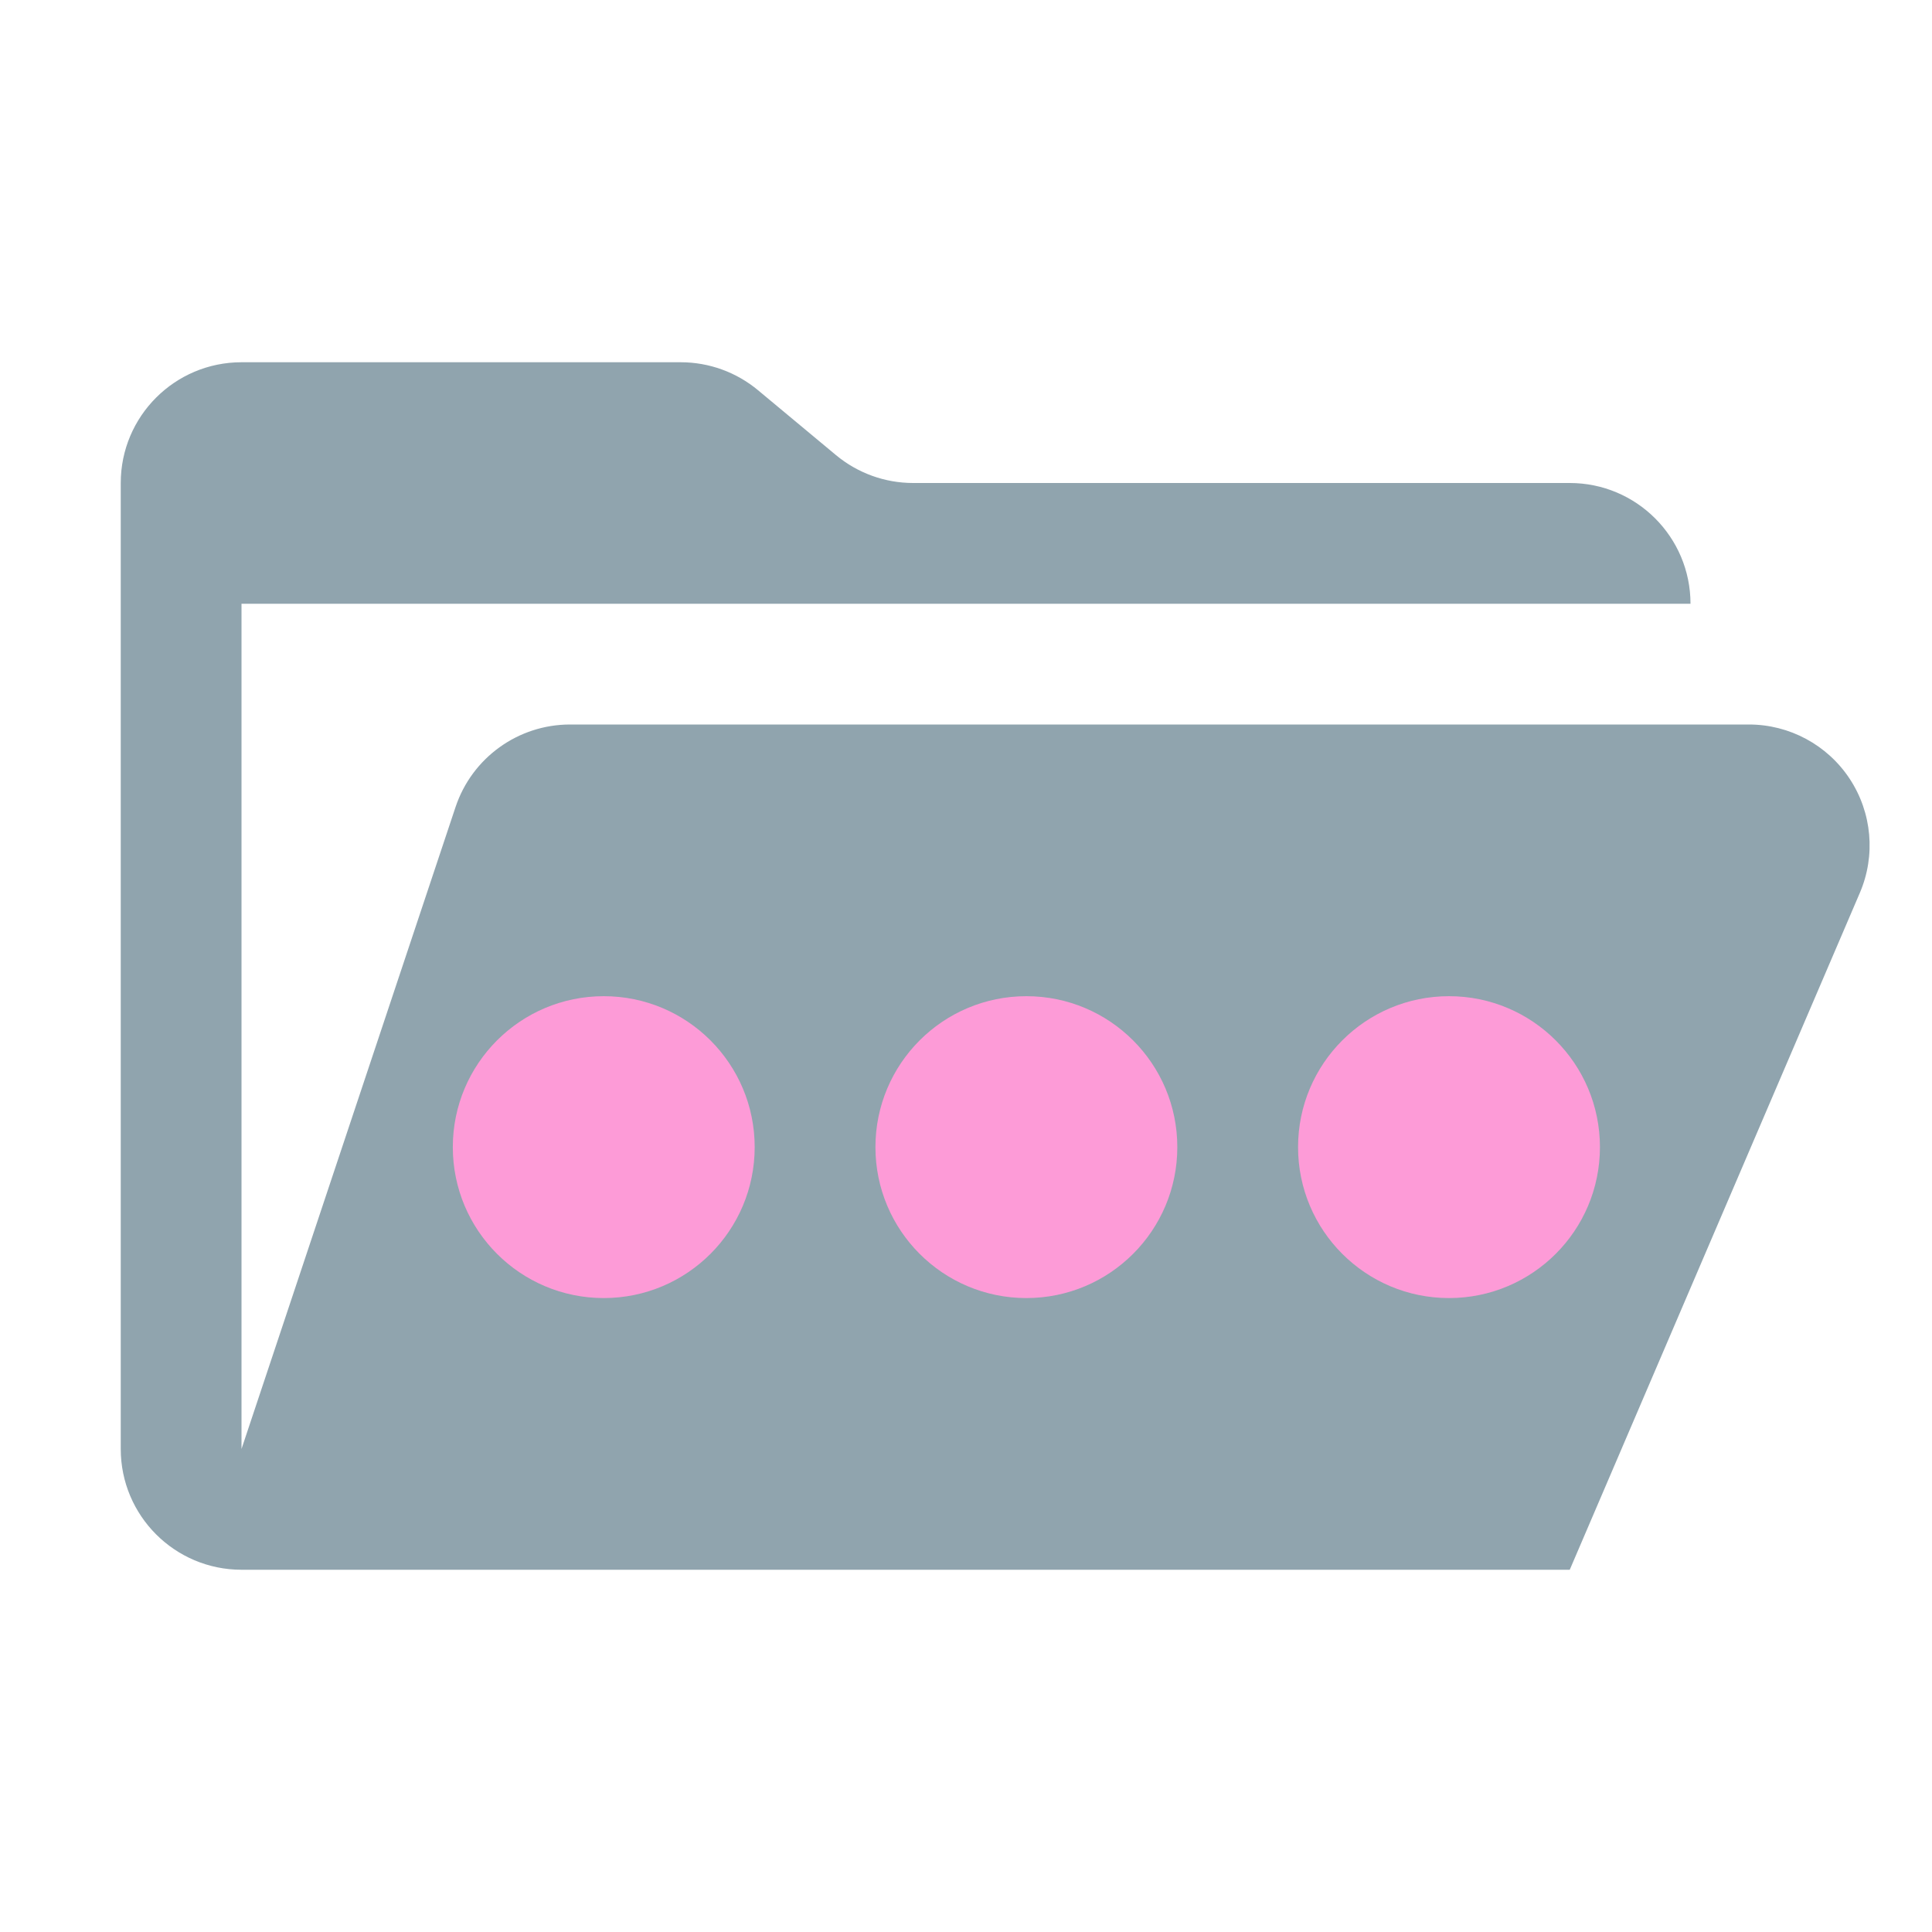
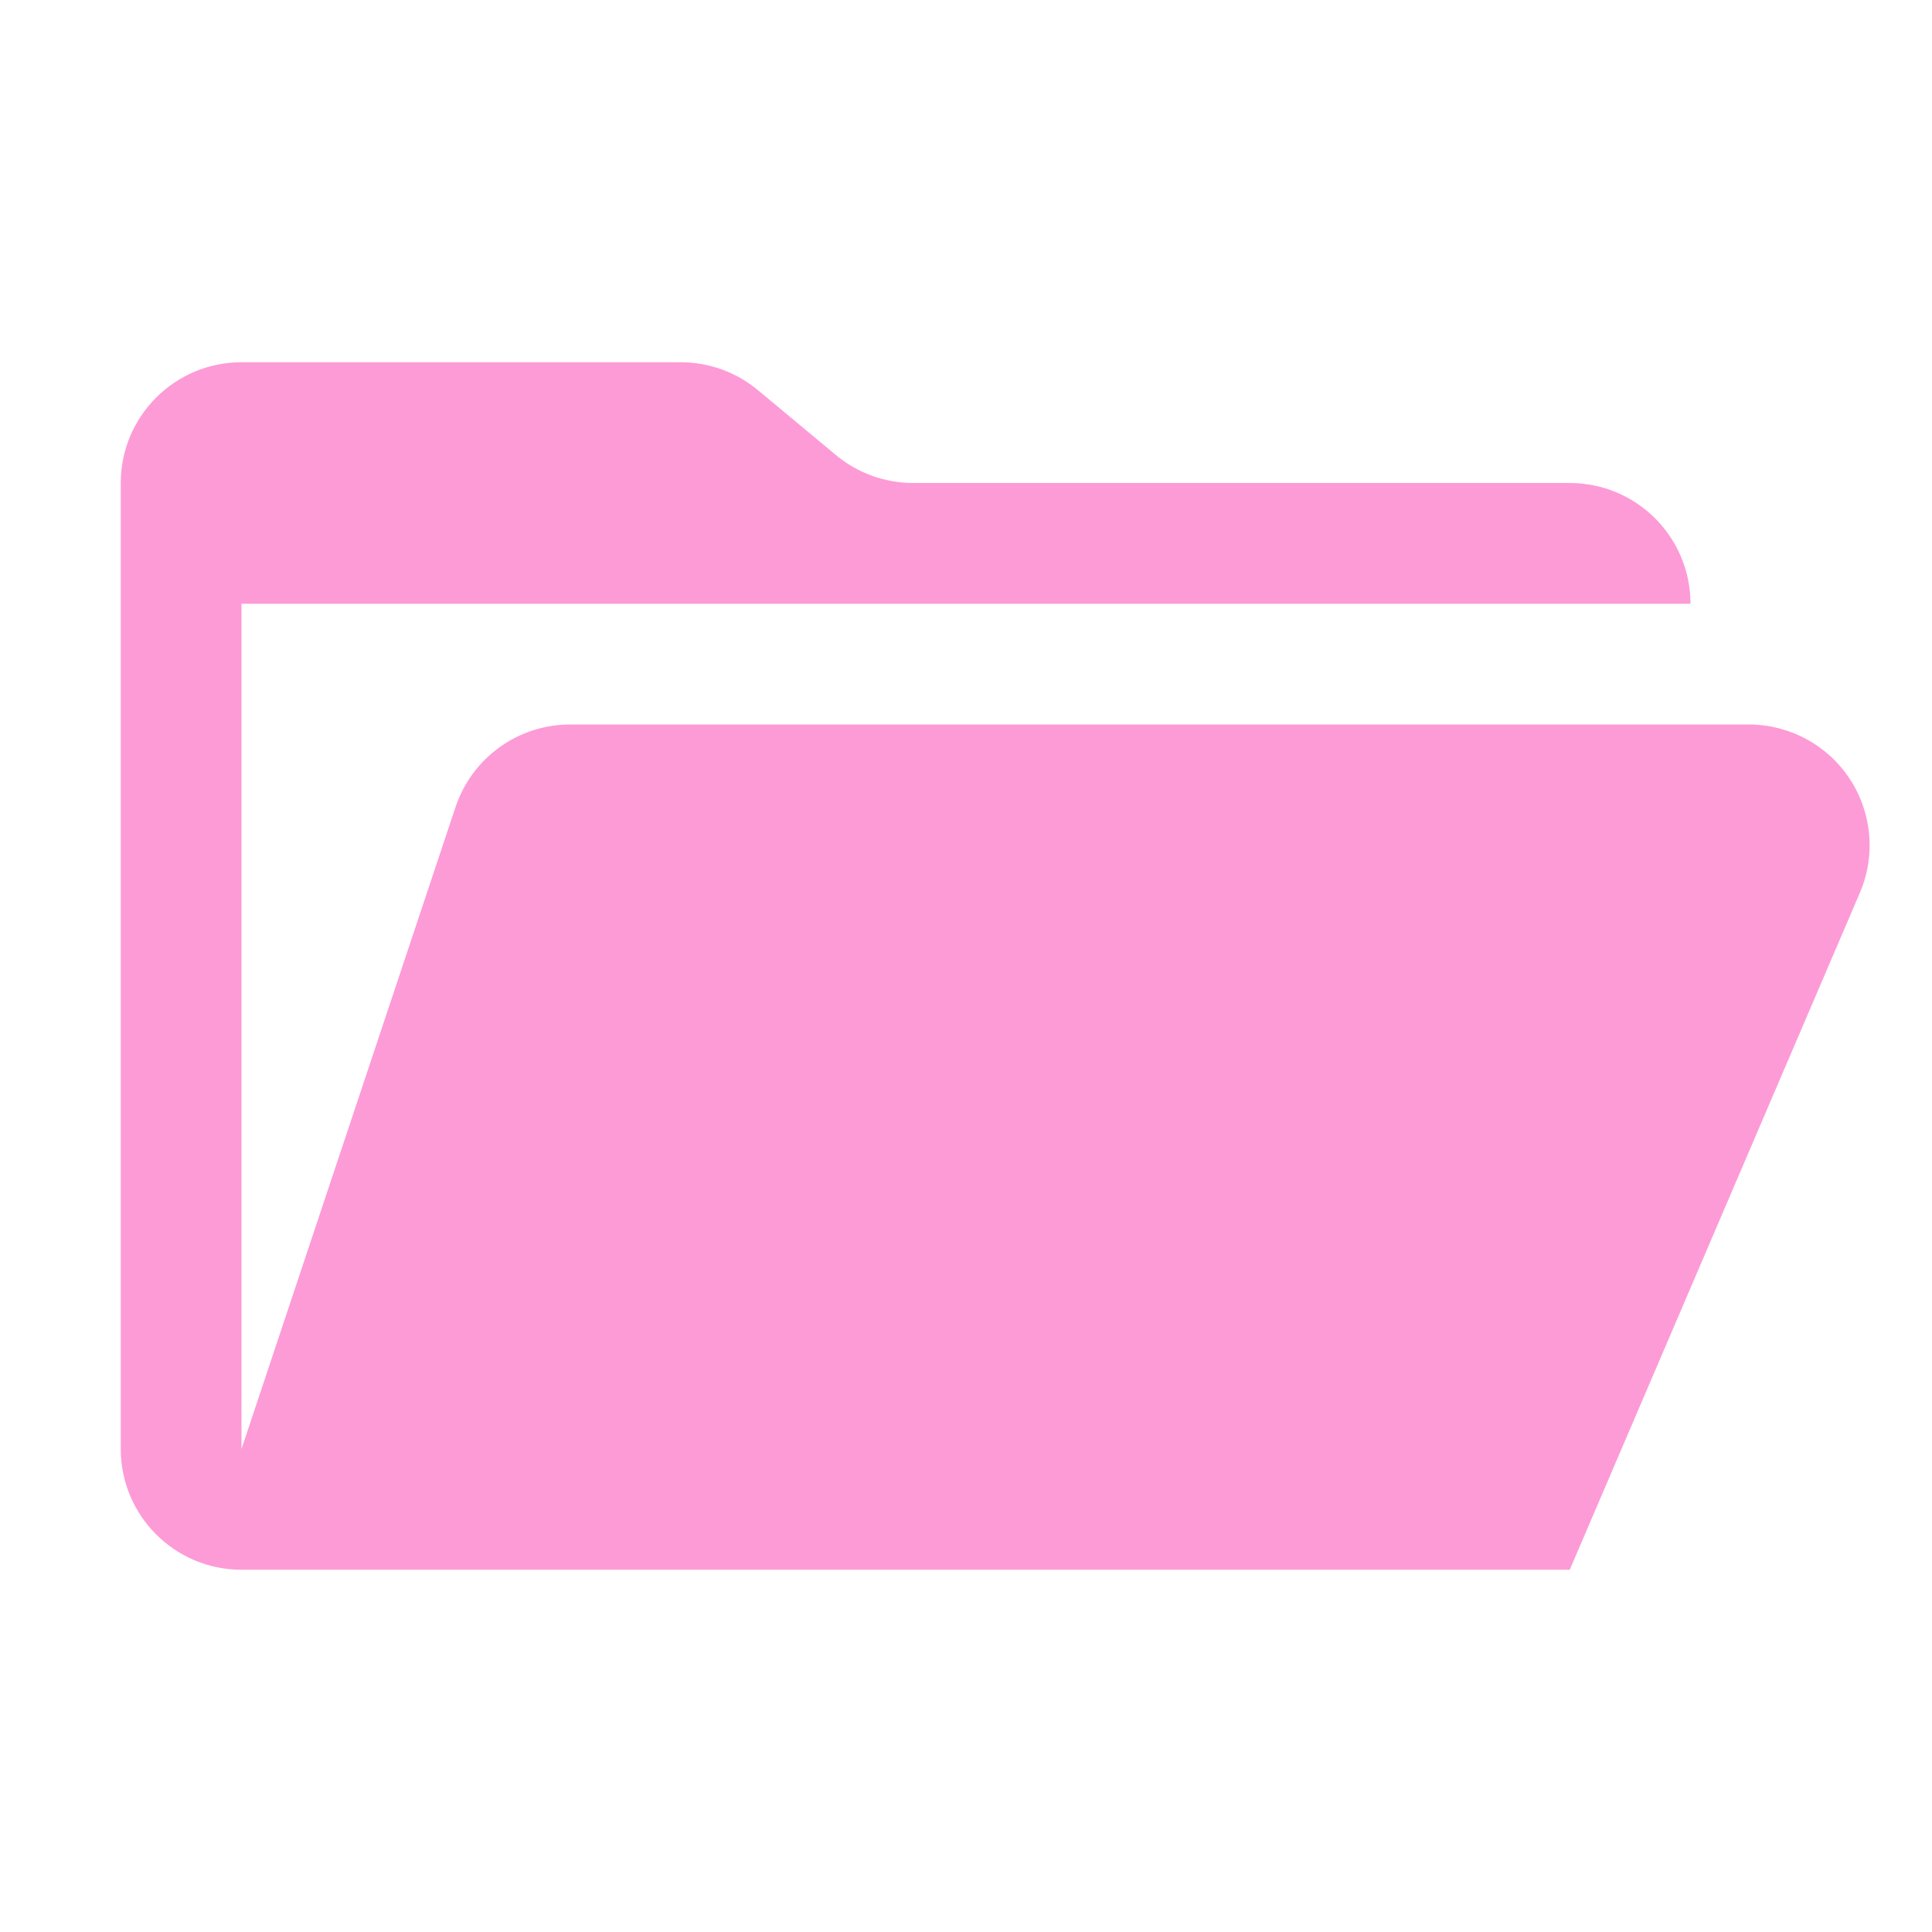
<svg xmlns="http://www.w3.org/2000/svg" viewBox="0 0 32 32">
-   <path d="M28.967,12H9.442a2,2,0,0,0-1.897,1.368L4,24V10H28a2,2,0,0,0-2-2H15.124a2,2,0,0,1-1.28-.464L12.556,6.464A2,2,0,0,0,11.276,6H4A2,2,0,0,0,2,8V24a2,2,0,0,0,2,2H26l4.805-11.212A2,2,0,0,0,28.967,12Z" fill="#90a4ae" />
-   <circle cx="10" cy="19" r="2.5" fill="#fd9bd7" />
-   <circle cx="17" cy="19" r="2.5" fill="#fd9bd7" />
-   <circle cx="24" cy="19" r="2.5" fill="#fd9bd7" />
+   <path d="M28.967,12H9.442a2,2,0,0,0-1.897,1.368L4,24V10H28a2,2,0,0,0-2-2H15.124a2,2,0,0,1-1.28-.464L12.556,6.464A2,2,0,0,0,11.276,6H4A2,2,0,0,0,2,8V24a2,2,0,0,0,2,2H26l4.805-11.212A2,2,0,0,0,28.967,12Z" fill="#fd9bd7" />
</svg>
